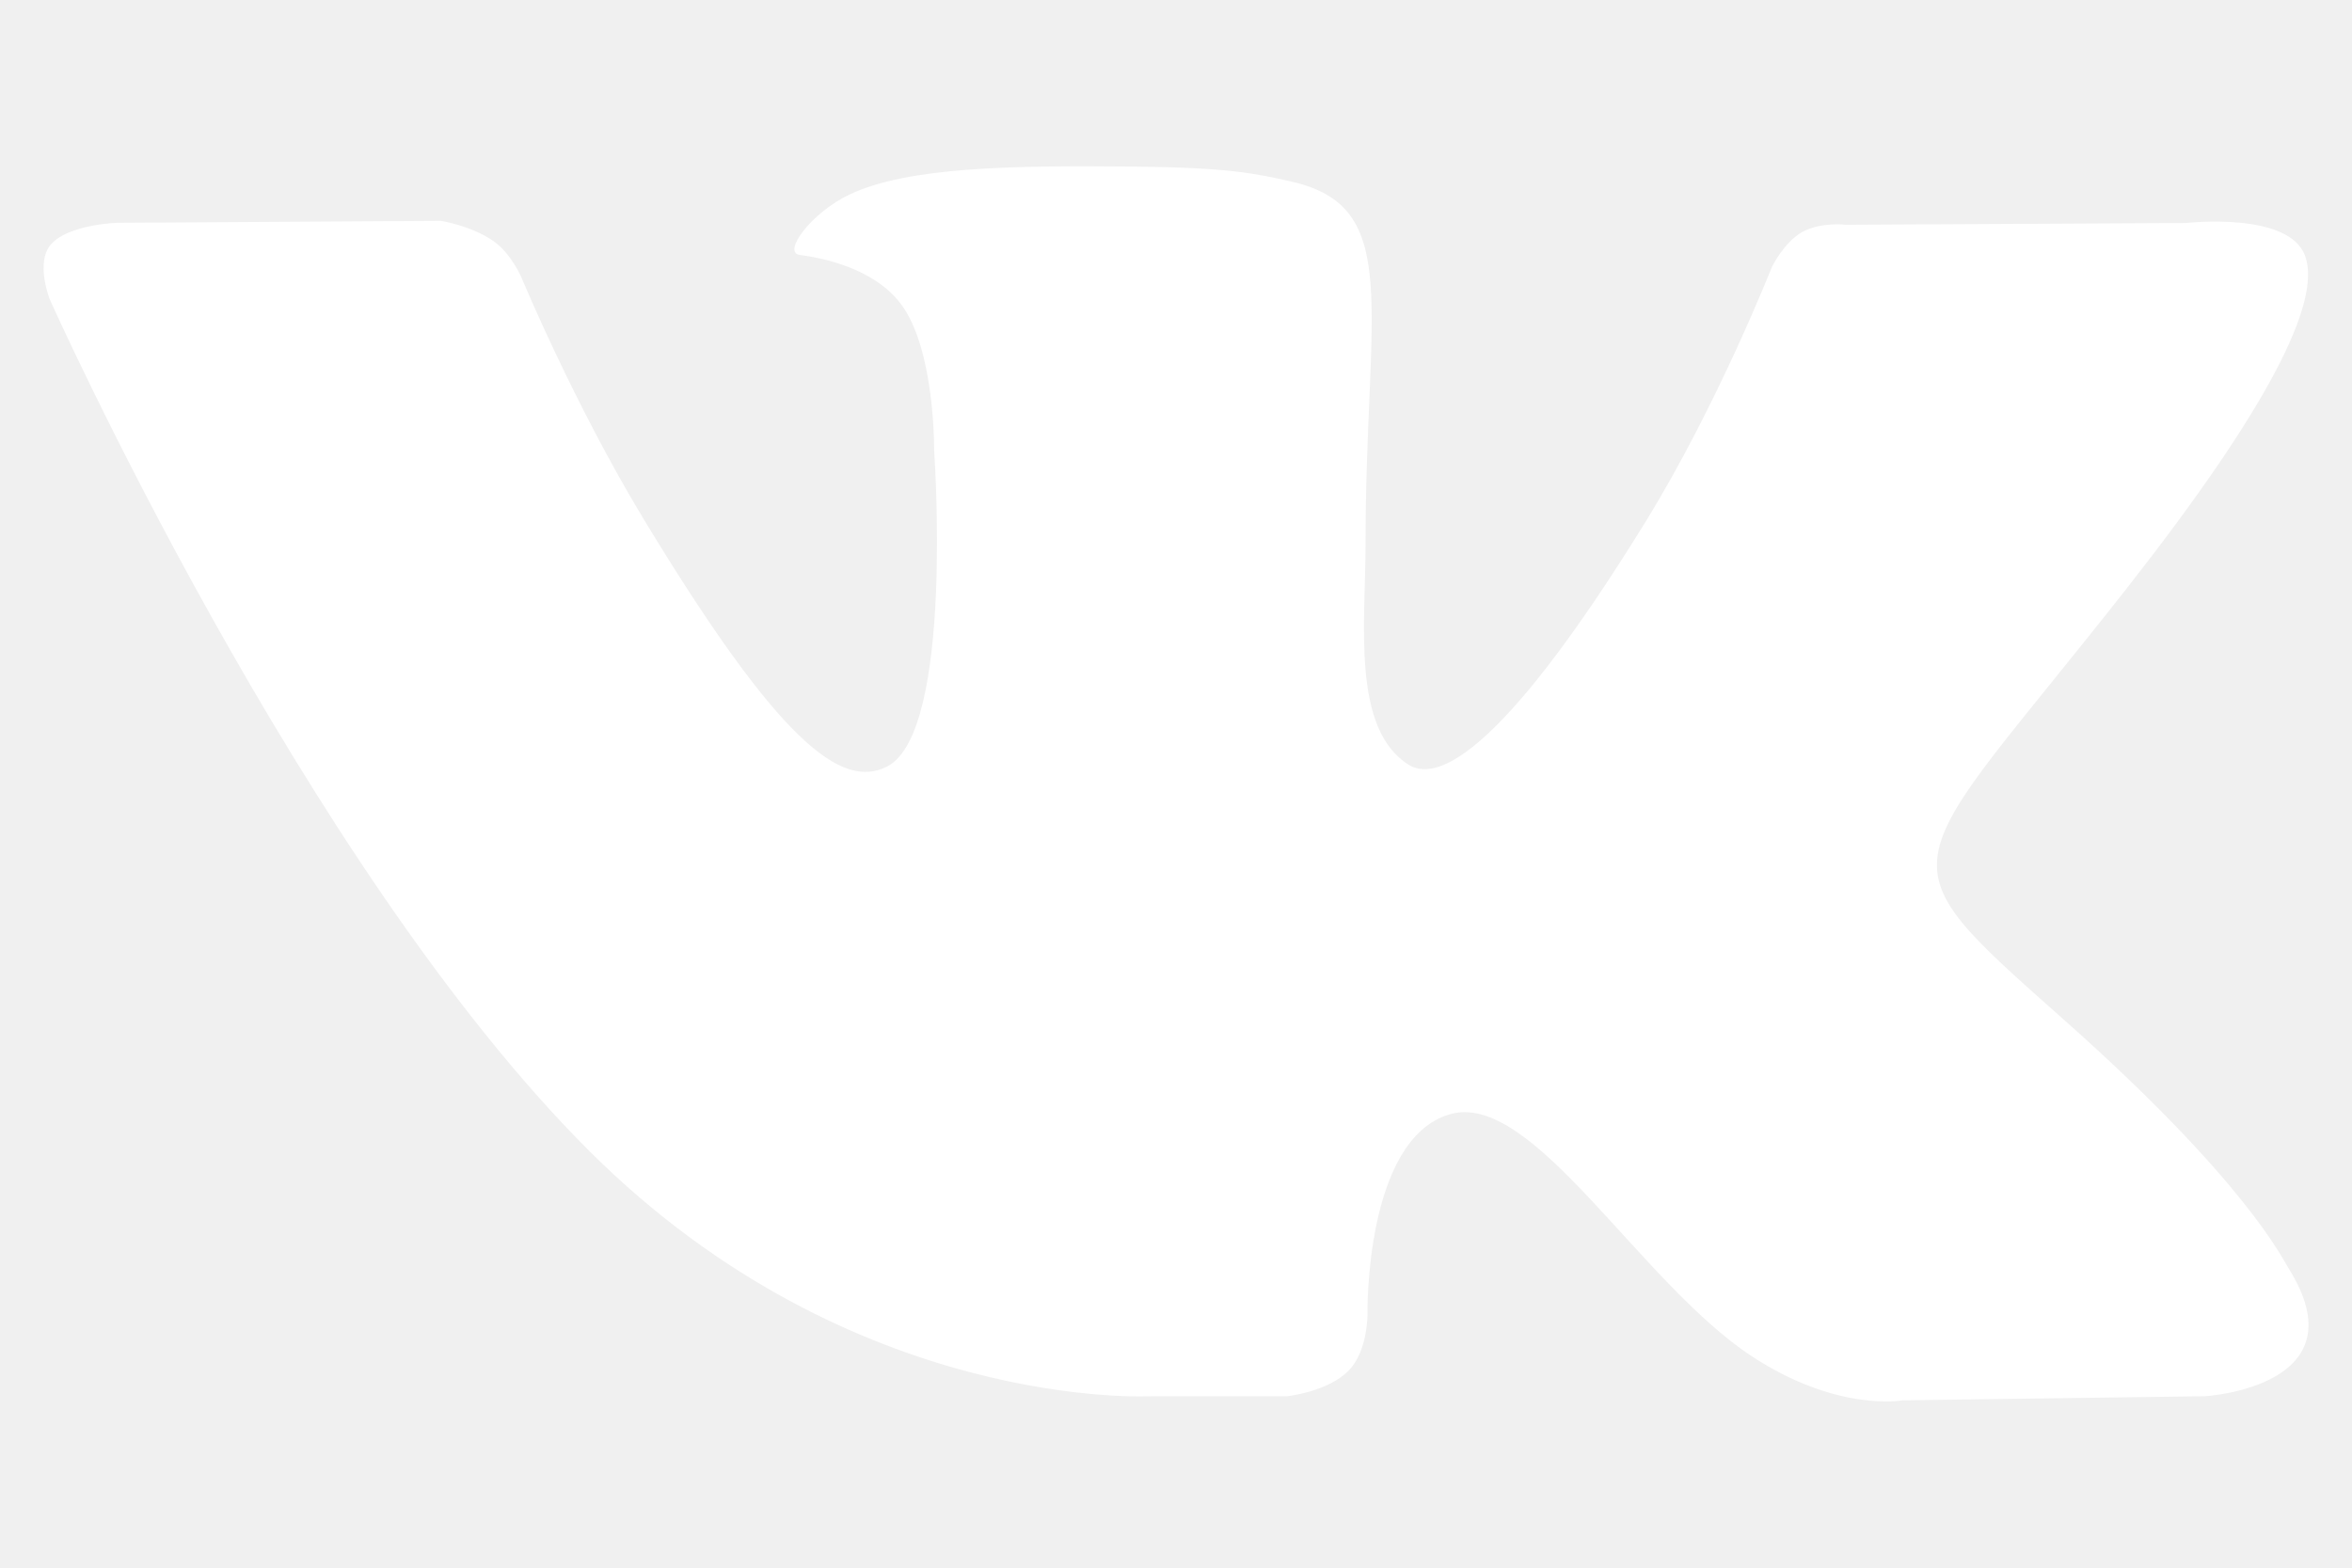
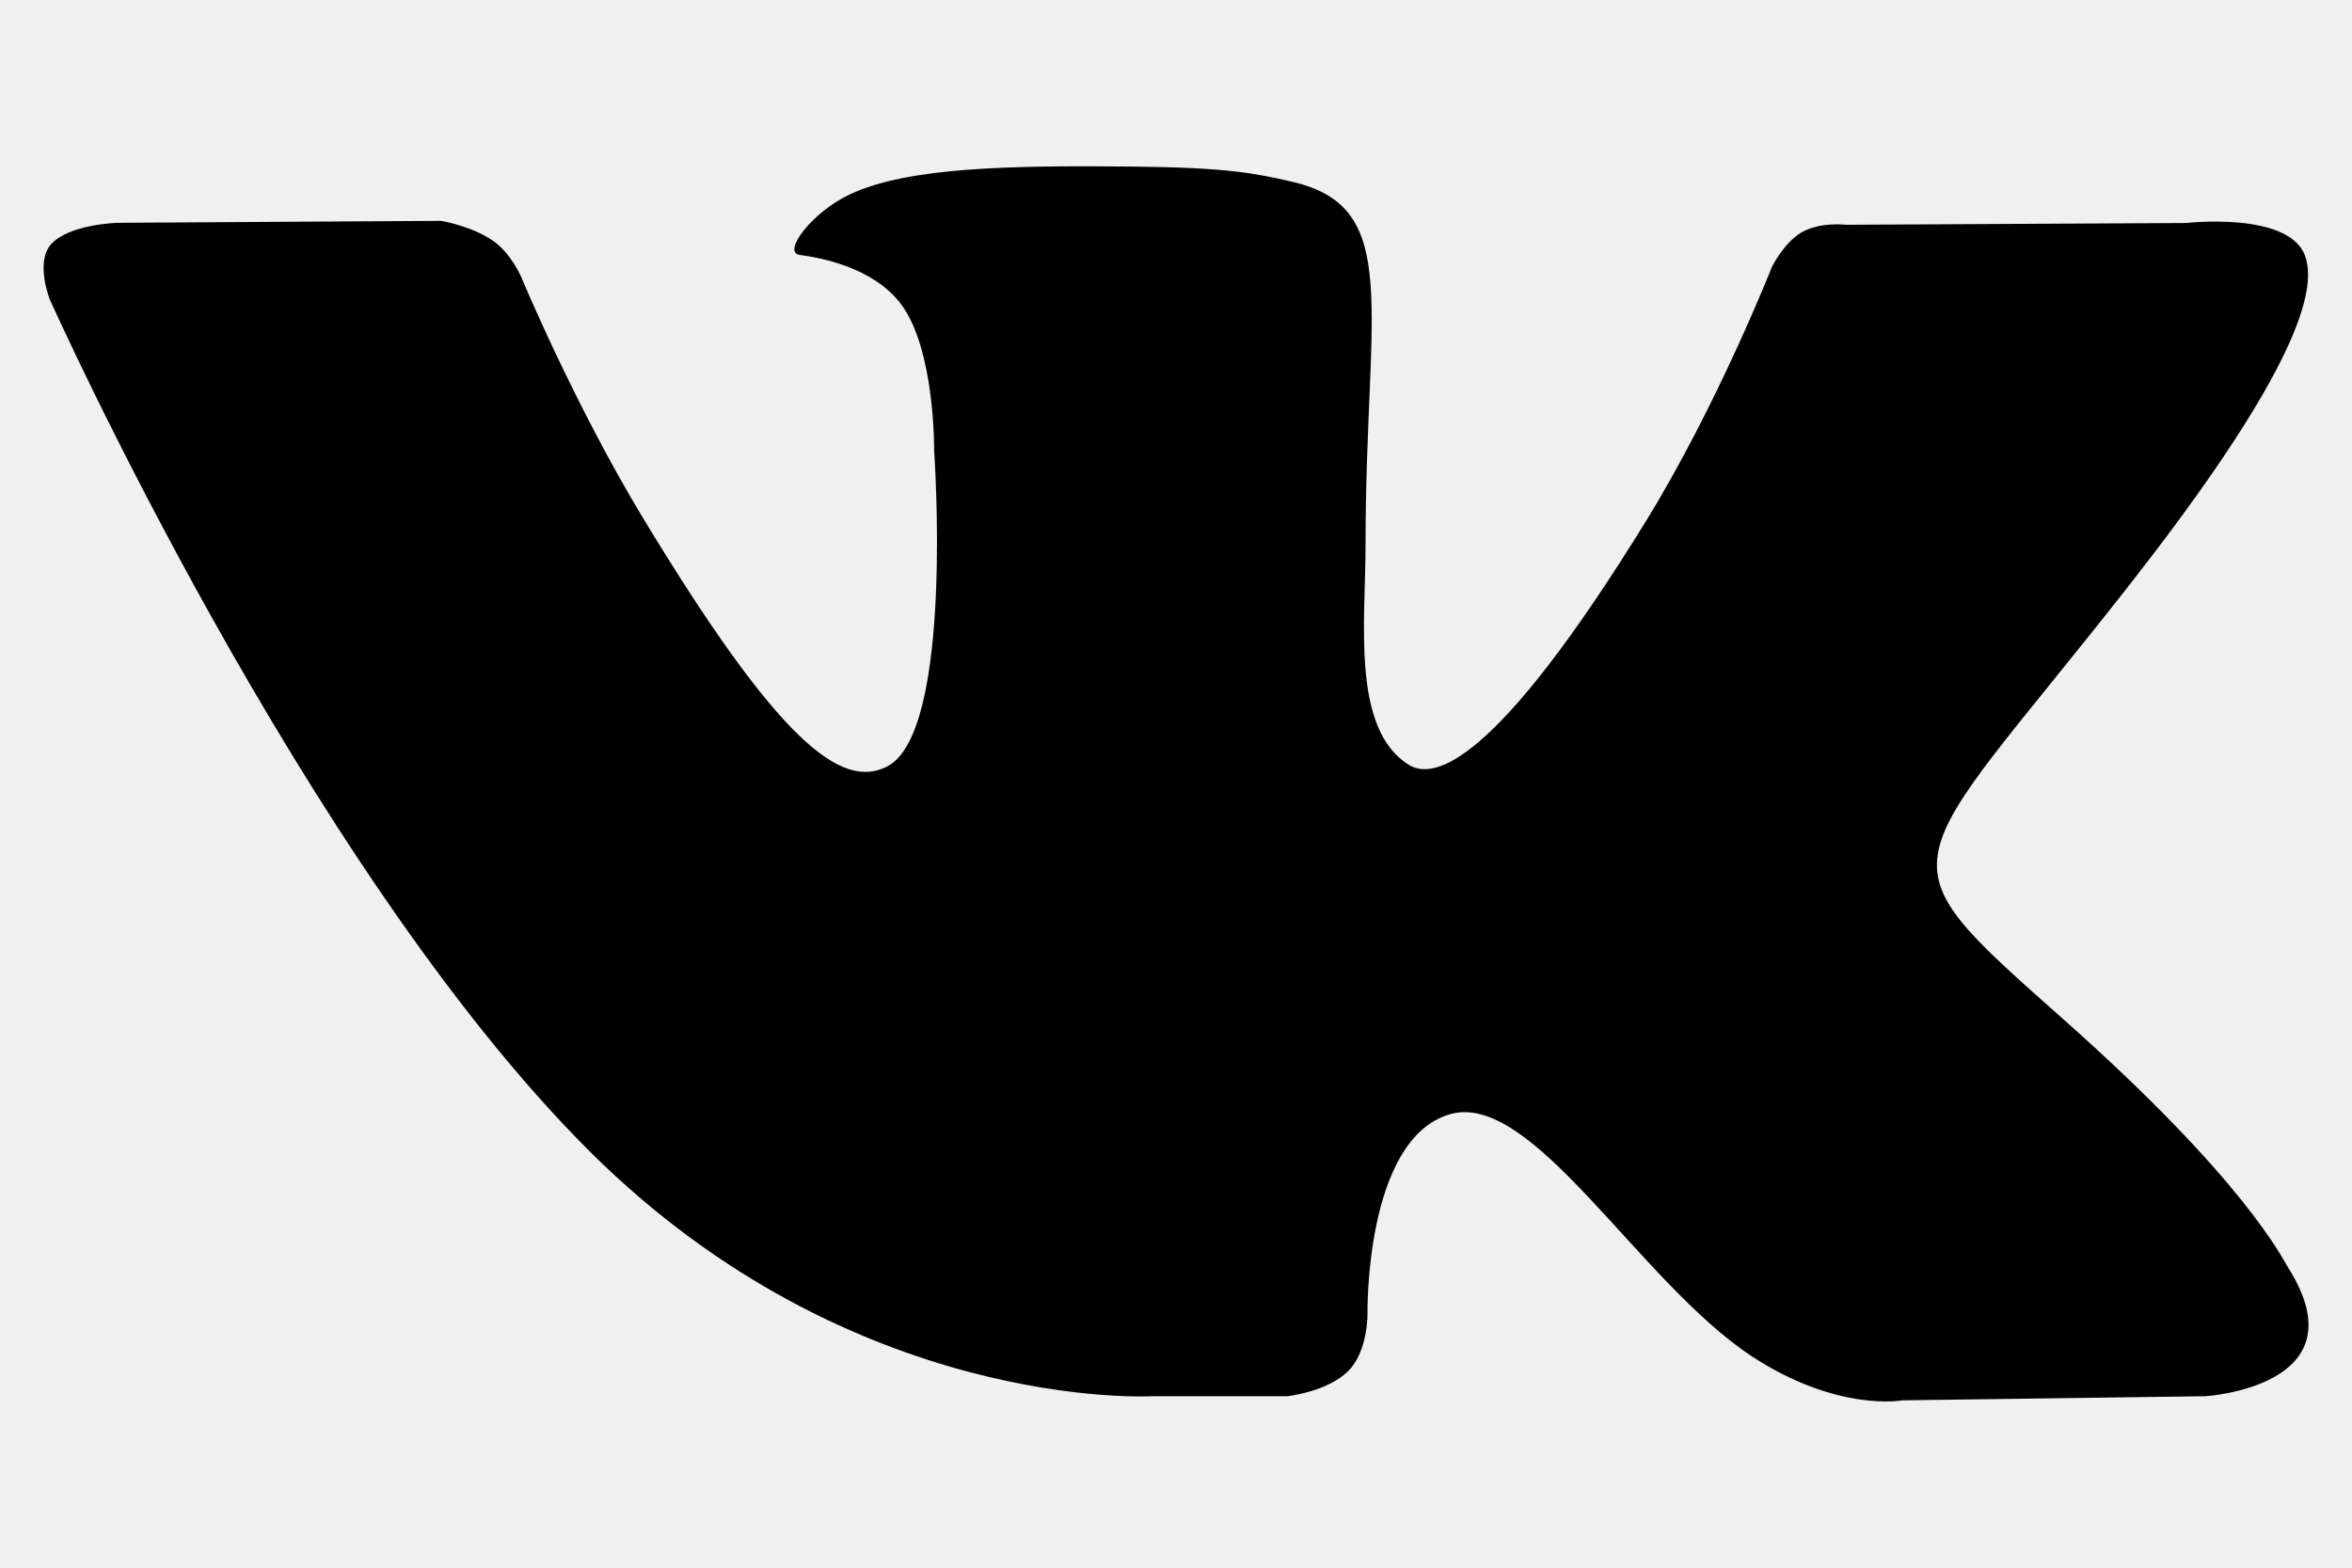
- <svg xmlns="http://www.w3.org/2000/svg" width="12" height="8" viewBox="0 0 12 8" fill="none">
-   <path d="M11.675 6.47C11.644 6.421 11.452 6.021 10.527 5.201C9.56 4.342 9.69 4.482 10.855 2.997C11.565 2.092 11.849 1.54 11.76 1.304C11.676 1.078 11.154 1.138 11.154 1.138L9.417 1.147C9.417 1.147 9.289 1.131 9.193 1.185C9.1 1.239 9.04 1.363 9.04 1.363C9.04 1.363 8.764 2.064 8.398 2.659C7.624 3.915 7.314 3.981 7.188 3.903C6.894 3.721 6.967 3.173 6.967 2.783C6.967 1.566 7.16 1.058 6.591 0.927C6.402 0.884 6.263 0.855 5.78 0.85C5.16 0.844 4.635 0.852 4.338 0.991C4.14 1.083 3.988 1.29 4.081 1.301C4.196 1.316 4.456 1.368 4.594 1.548C4.772 1.779 4.766 2.3 4.766 2.3C4.766 2.3 4.869 3.733 4.527 3.911C4.292 4.033 3.971 3.784 3.281 2.644C2.928 2.06 2.66 1.415 2.66 1.415C2.66 1.415 2.609 1.294 2.517 1.23C2.406 1.152 2.25 1.127 2.25 1.127L0.599 1.137C0.599 1.137 0.351 1.144 0.26 1.247C0.179 1.339 0.254 1.528 0.254 1.528C0.254 1.528 1.547 4.419 3.01 5.877C4.353 7.213 5.877 7.125 5.877 7.125H6.567C6.567 7.125 6.776 7.103 6.882 6.993C6.98 6.892 6.977 6.703 6.977 6.703C6.977 6.703 6.963 5.817 7.394 5.687C7.817 5.558 8.362 6.543 8.939 6.922C9.376 7.208 9.707 7.146 9.707 7.146L11.251 7.125C11.251 7.125 12.058 7.077 11.675 6.47Z" fill="white" />
+ <svg xmlns="http://www.w3.org/2000/svg" width="12" height="8" viewBox="0 0 12 8" fill="">
+   <path d="M11.675 6.47C11.644 6.421 11.452 6.021 10.527 5.201C9.56 4.342 9.69 4.482 10.855 2.997C11.565 2.092 11.849 1.54 11.76 1.304C11.676 1.078 11.154 1.138 11.154 1.138L9.417 1.147C9.417 1.147 9.289 1.131 9.193 1.185C9.1 1.239 9.04 1.363 9.04 1.363C9.04 1.363 8.764 2.064 8.398 2.659C7.624 3.915 7.314 3.981 7.188 3.903C6.894 3.721 6.967 3.173 6.967 2.783C6.967 1.566 7.16 1.058 6.591 0.927C6.402 0.884 6.263 0.855 5.78 0.85C5.16 0.844 4.635 0.852 4.338 0.991C4.14 1.083 3.988 1.29 4.081 1.301C4.196 1.316 4.456 1.368 4.594 1.548C4.772 1.779 4.766 2.3 4.766 2.3C4.766 2.3 4.869 3.733 4.527 3.911C4.292 4.033 3.971 3.784 3.281 2.644C2.928 2.06 2.66 1.415 2.66 1.415C2.66 1.415 2.609 1.294 2.517 1.23C2.406 1.152 2.25 1.127 2.25 1.127L0.599 1.137C0.599 1.137 0.351 1.144 0.26 1.247C0.179 1.339 0.254 1.528 0.254 1.528C0.254 1.528 1.547 4.419 3.01 5.877C4.353 7.213 5.877 7.125 5.877 7.125H6.567C6.567 7.125 6.776 7.103 6.882 6.993C6.98 6.892 6.977 6.703 6.977 6.703C6.977 6.703 6.963 5.817 7.394 5.687C7.817 5.558 8.362 6.543 8.939 6.922C9.376 7.208 9.707 7.146 9.707 7.146L11.251 7.125C11.251 7.125 12.058 7.077 11.675 6.47Z" fill="" />
</svg>
